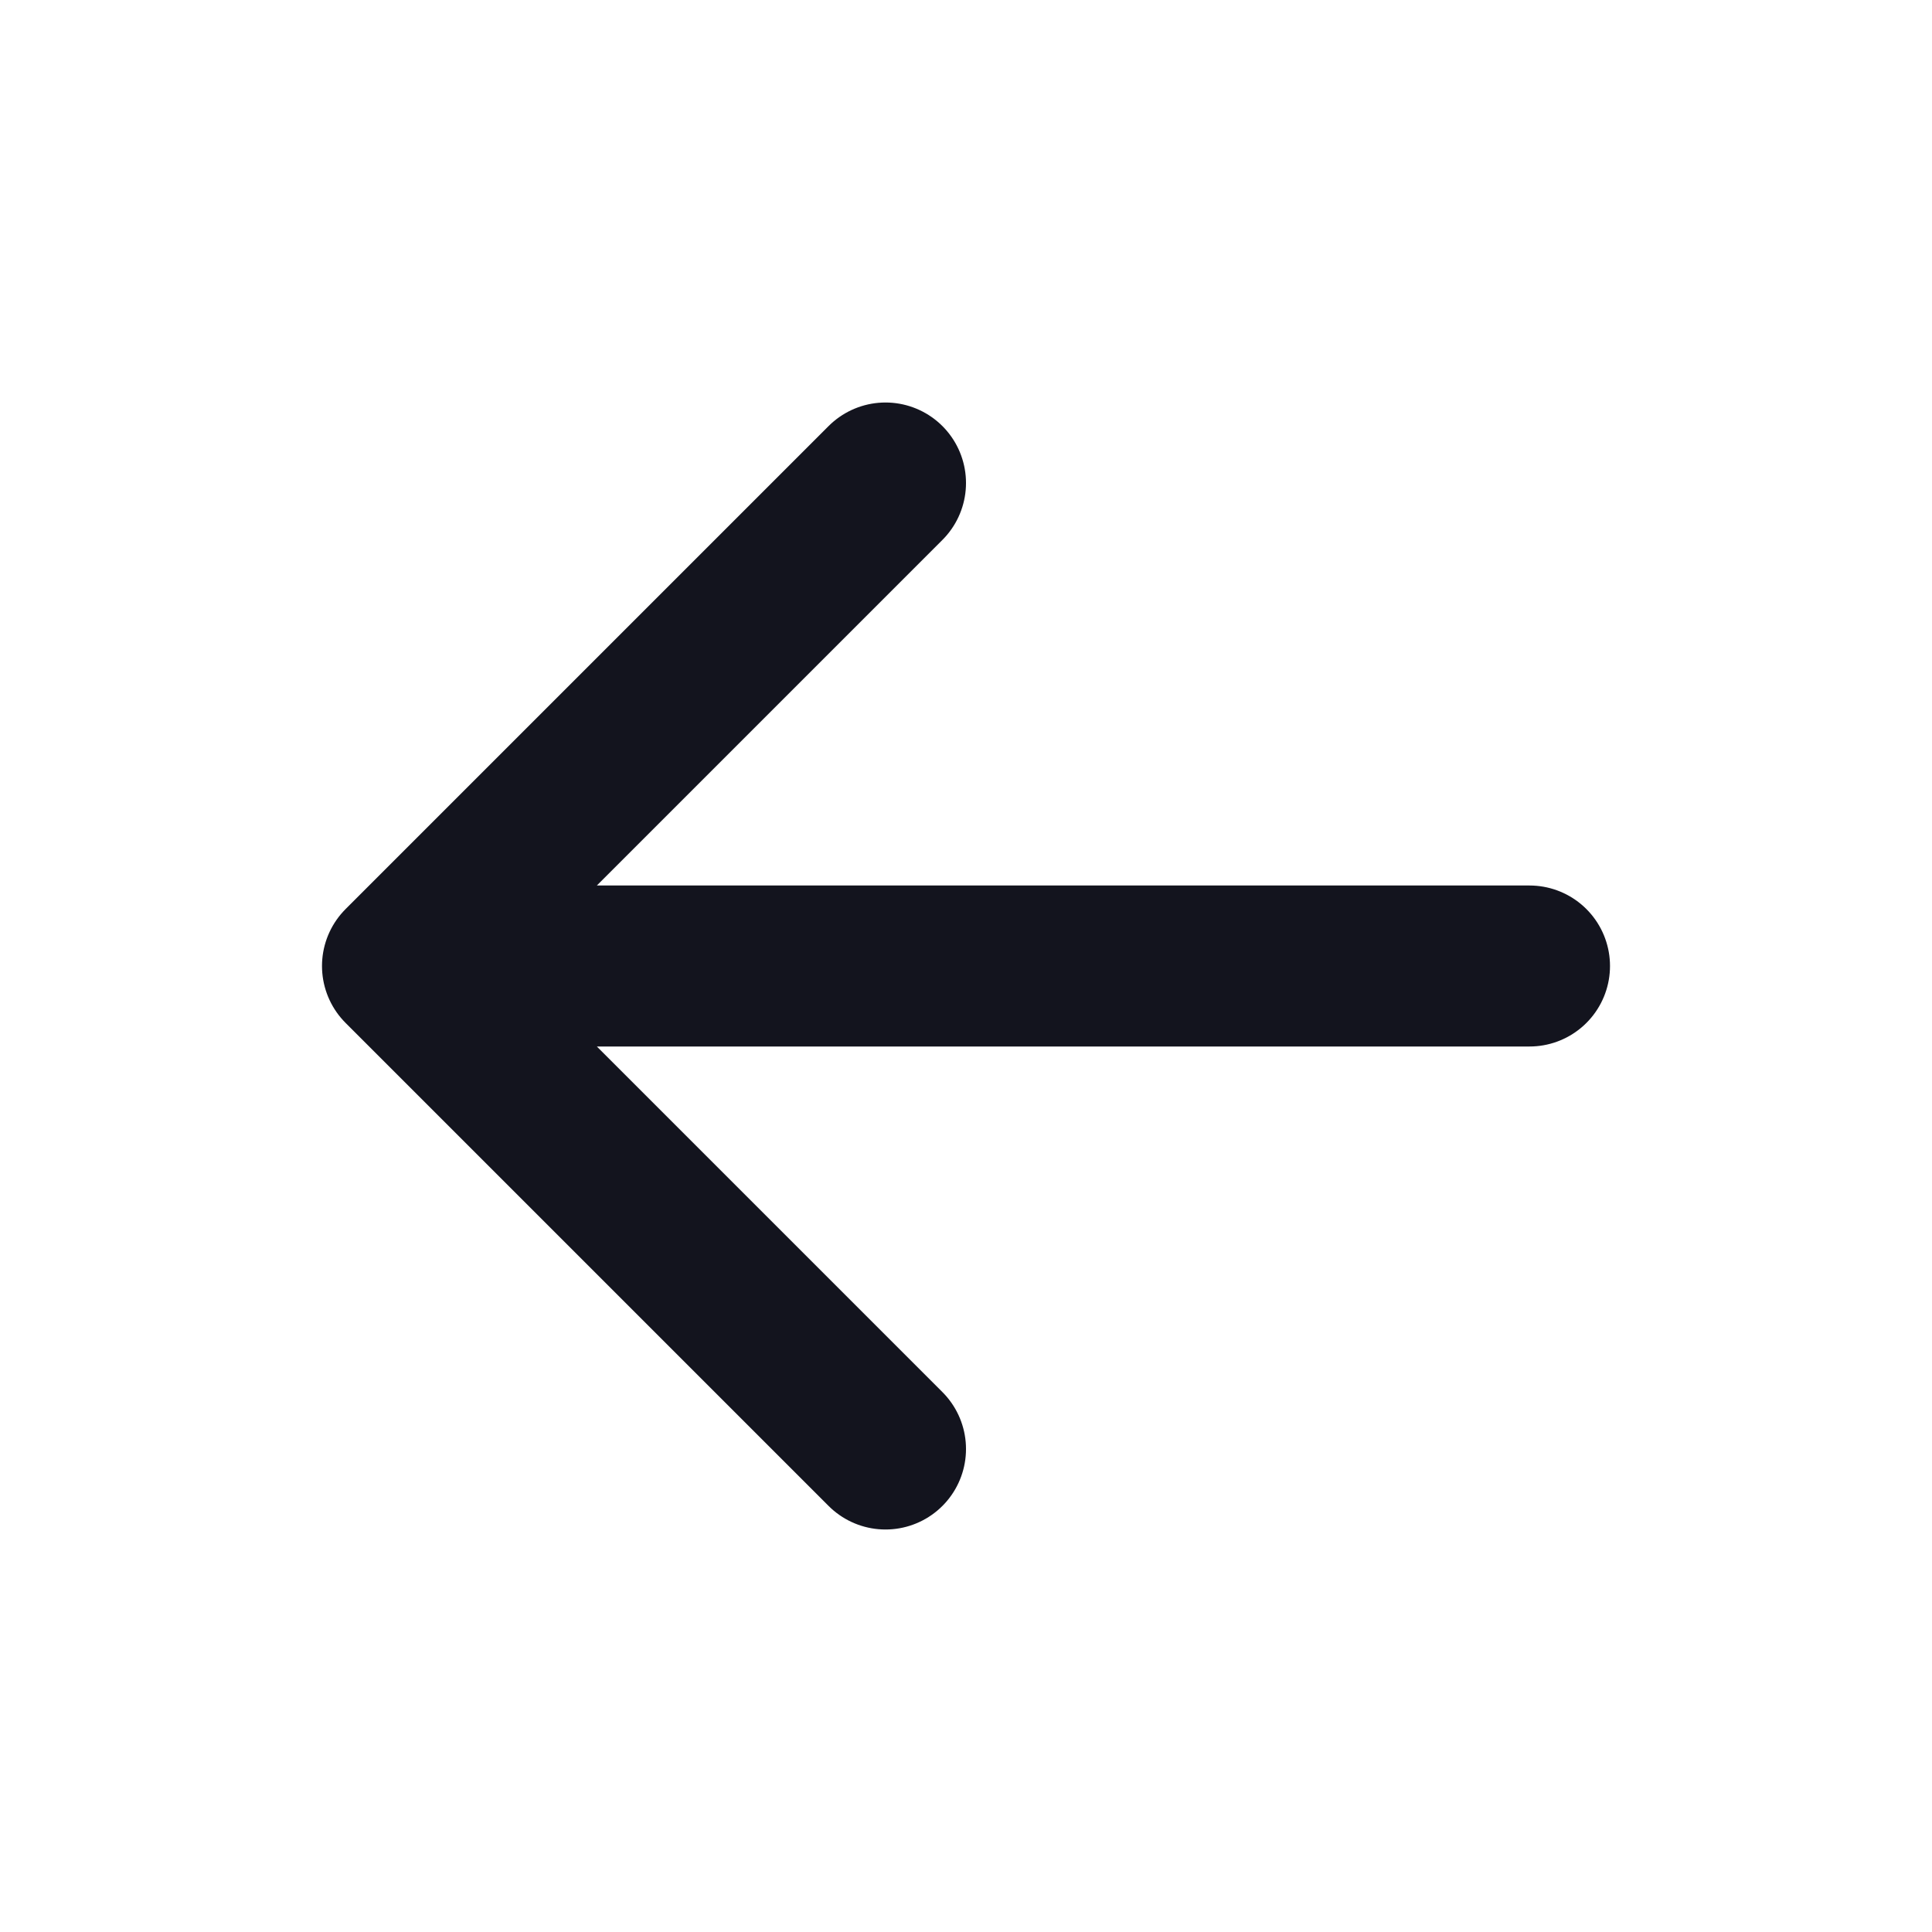
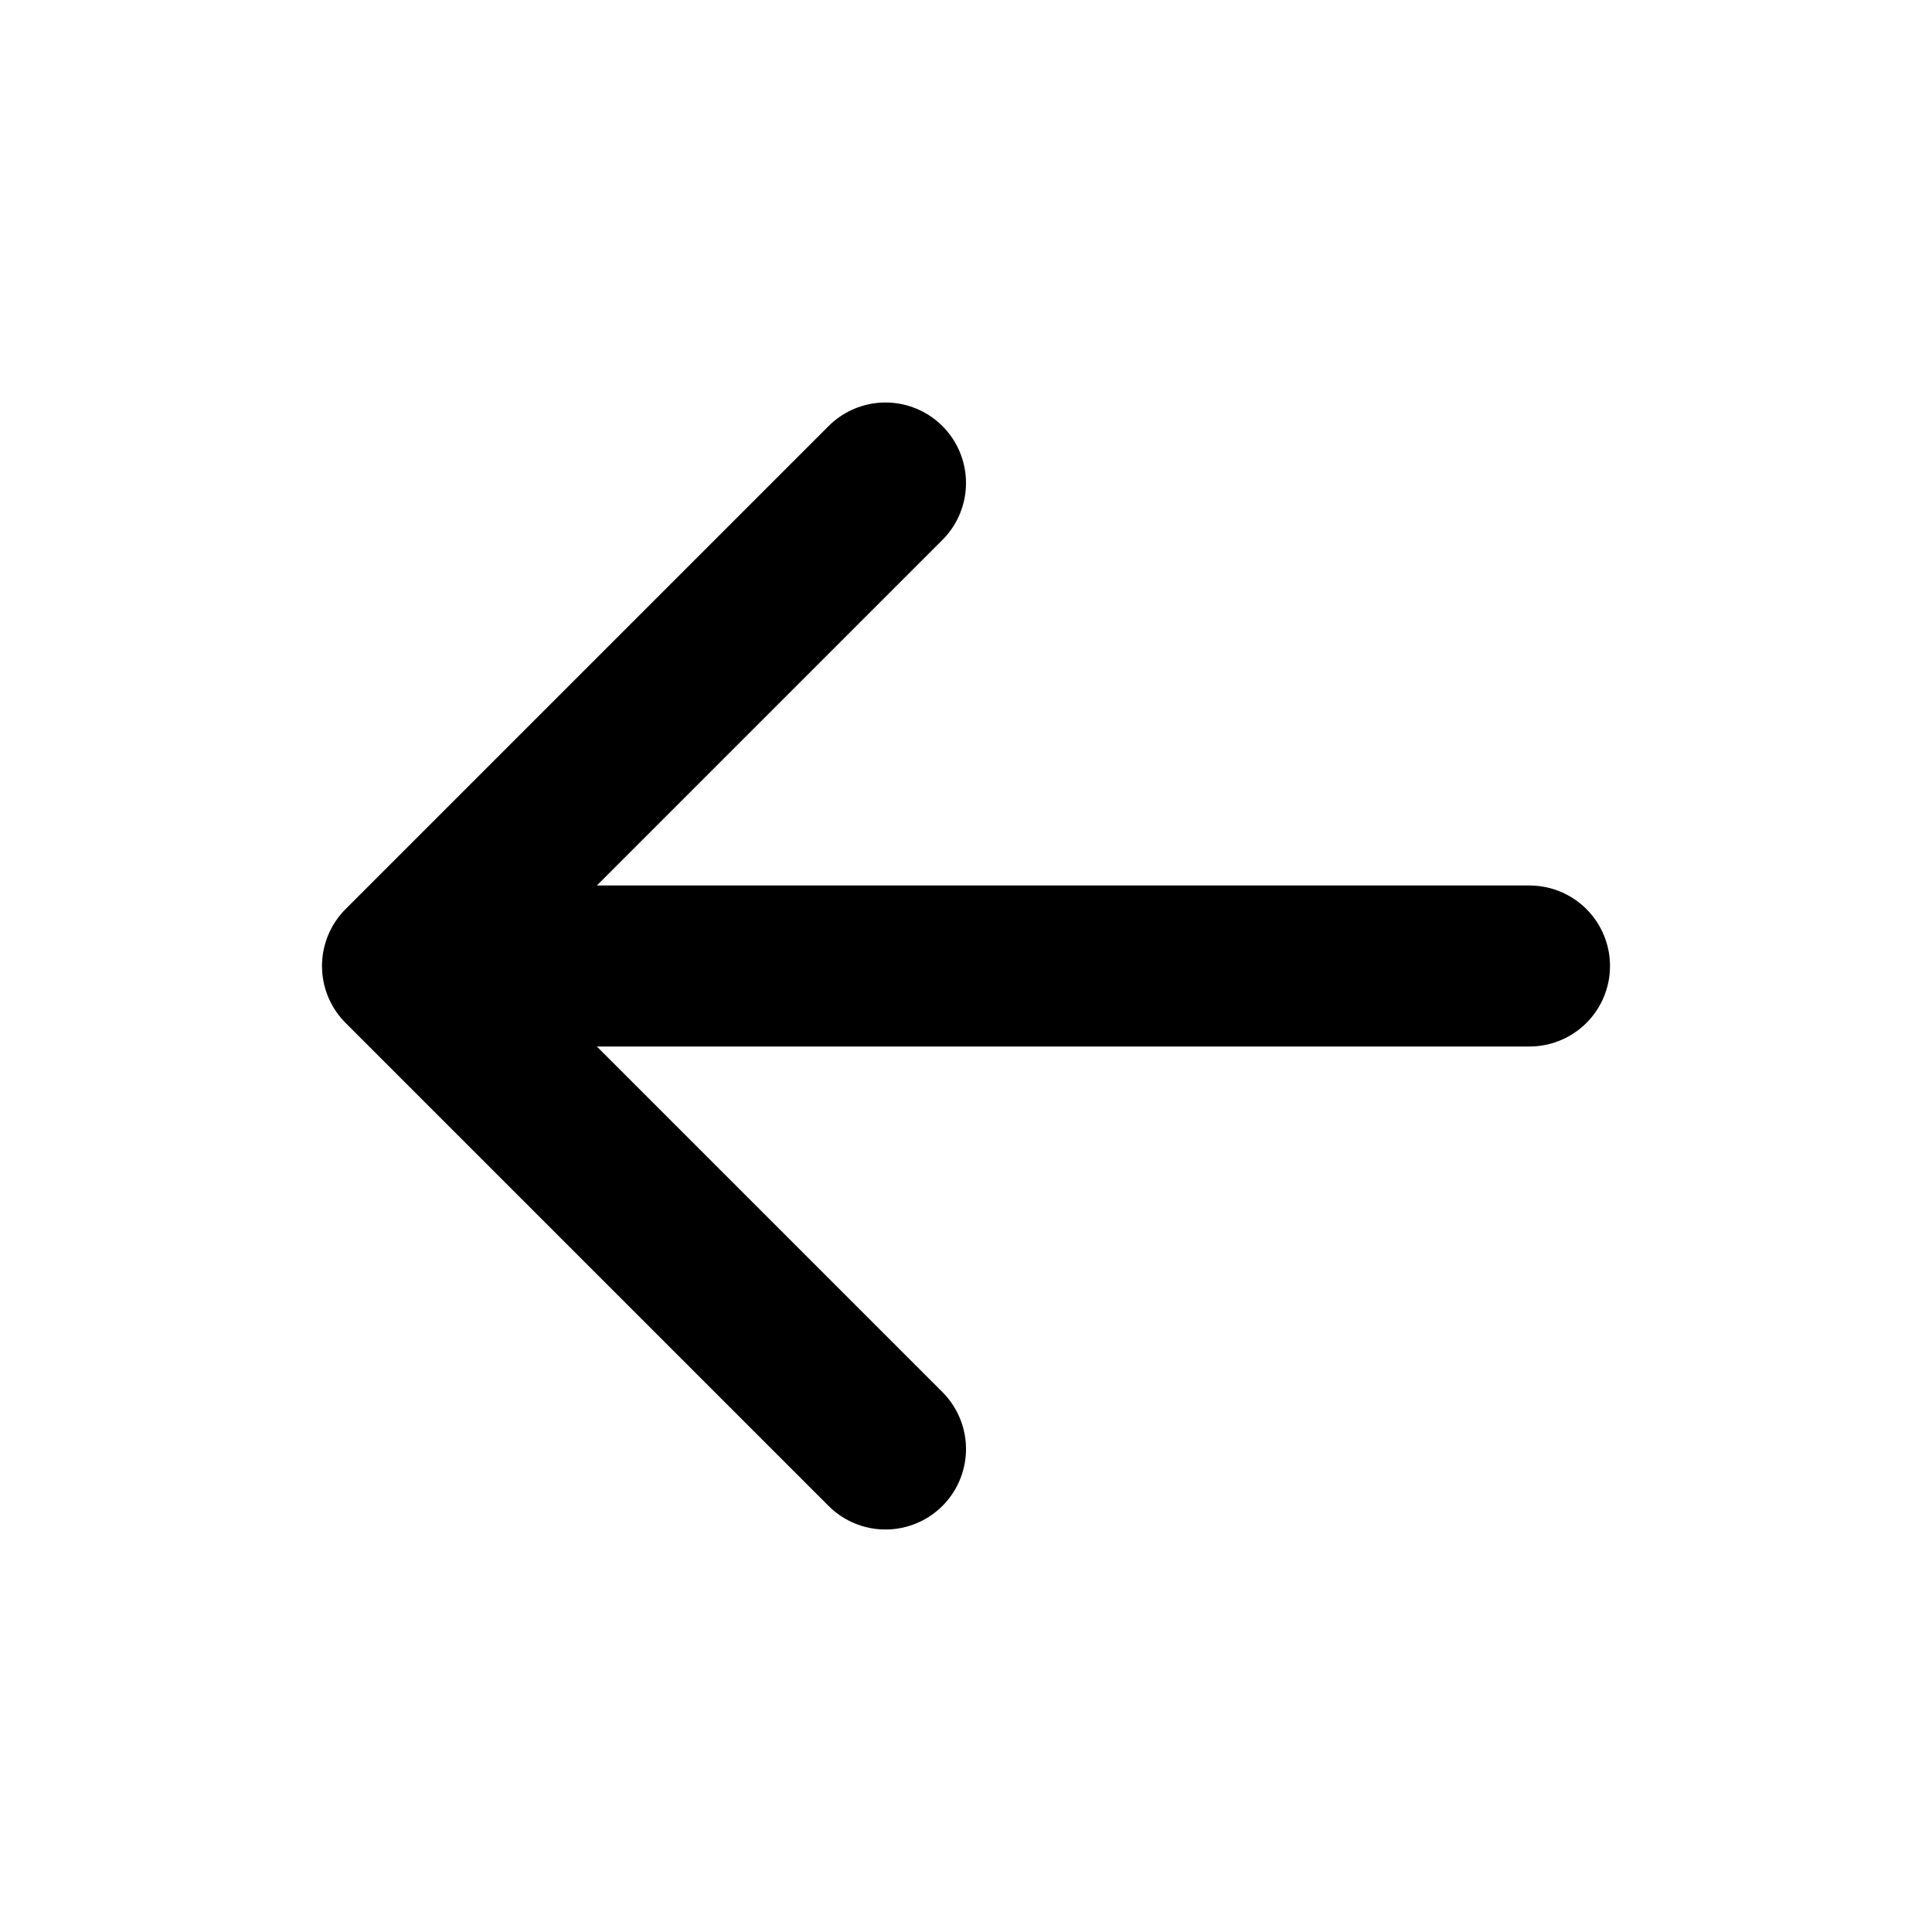
<svg xmlns="http://www.w3.org/2000/svg" width="24" height="24" viewBox="0 0 24 24" fill="none">
-   <path d="M5 12L11 6M5 12L11 18M5 12H19" stroke="#13141E" stroke-width="2" stroke-linecap="round" stroke-linejoin="round" />
+   <path d="M5 12L11 6M5 12L11 18M5 12H19" stroke="currentColor" stroke-width="2" stroke-linecap="round" stroke-linejoin="round" />
</svg>
